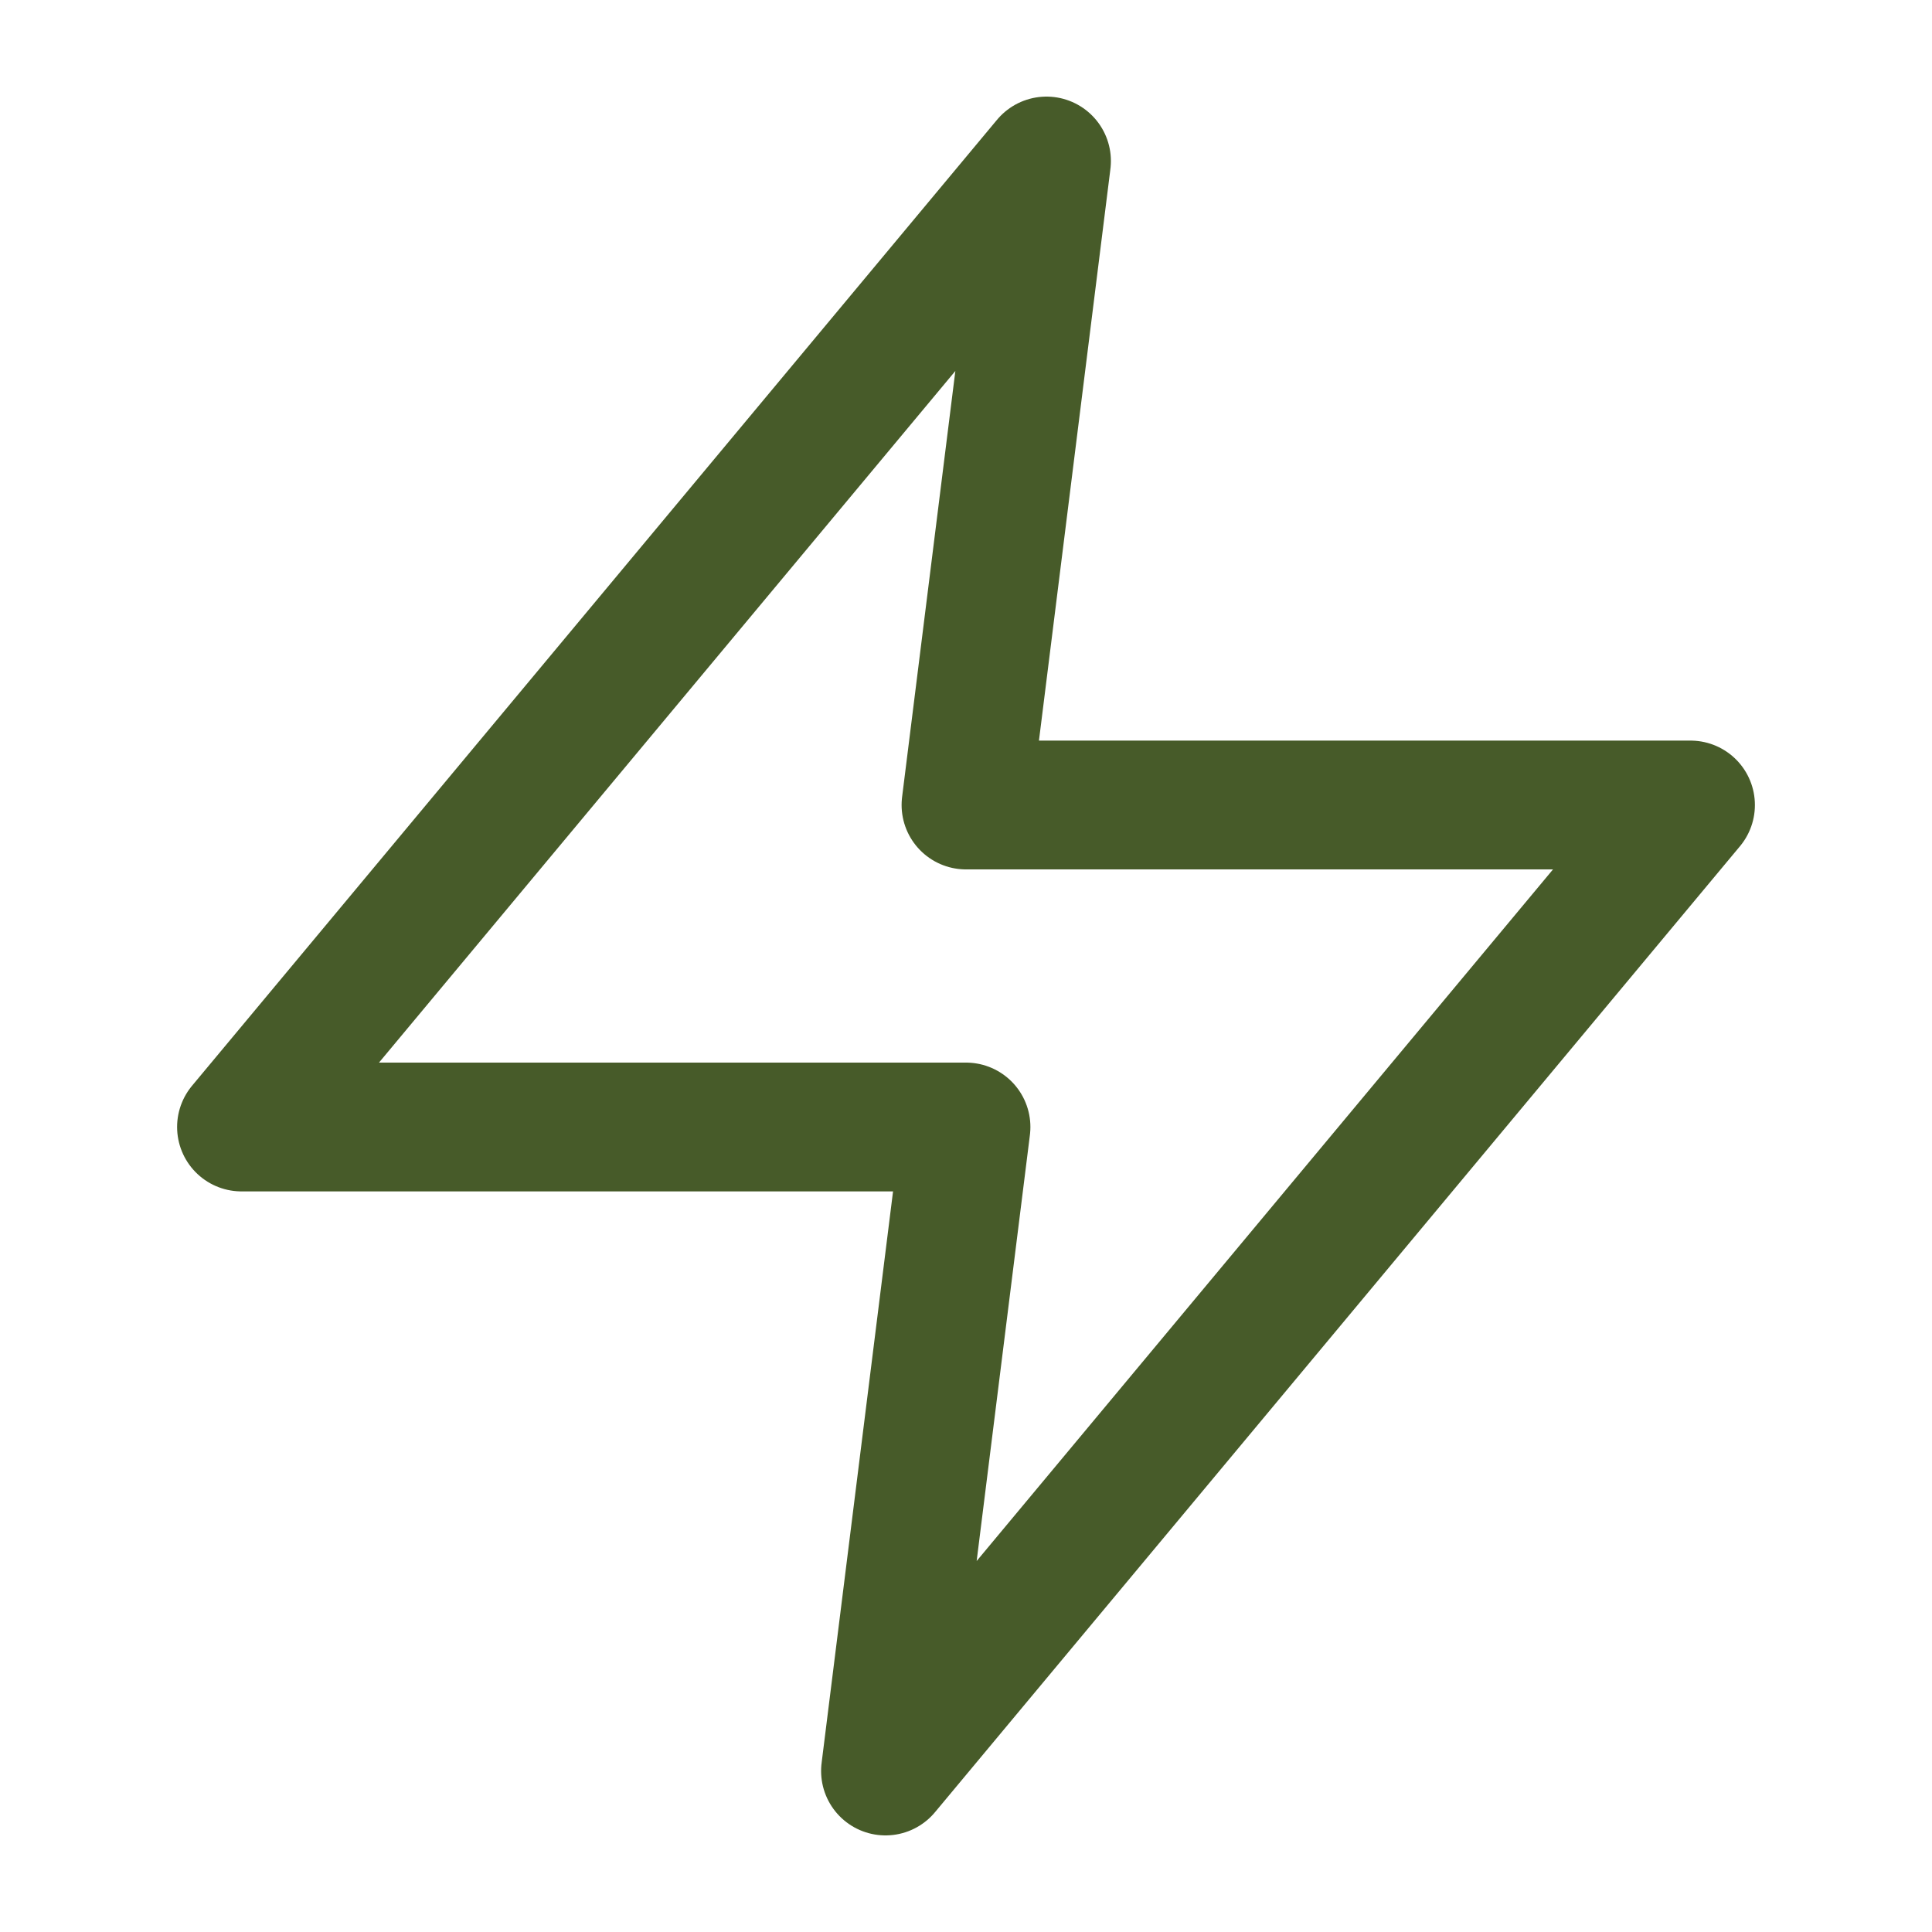
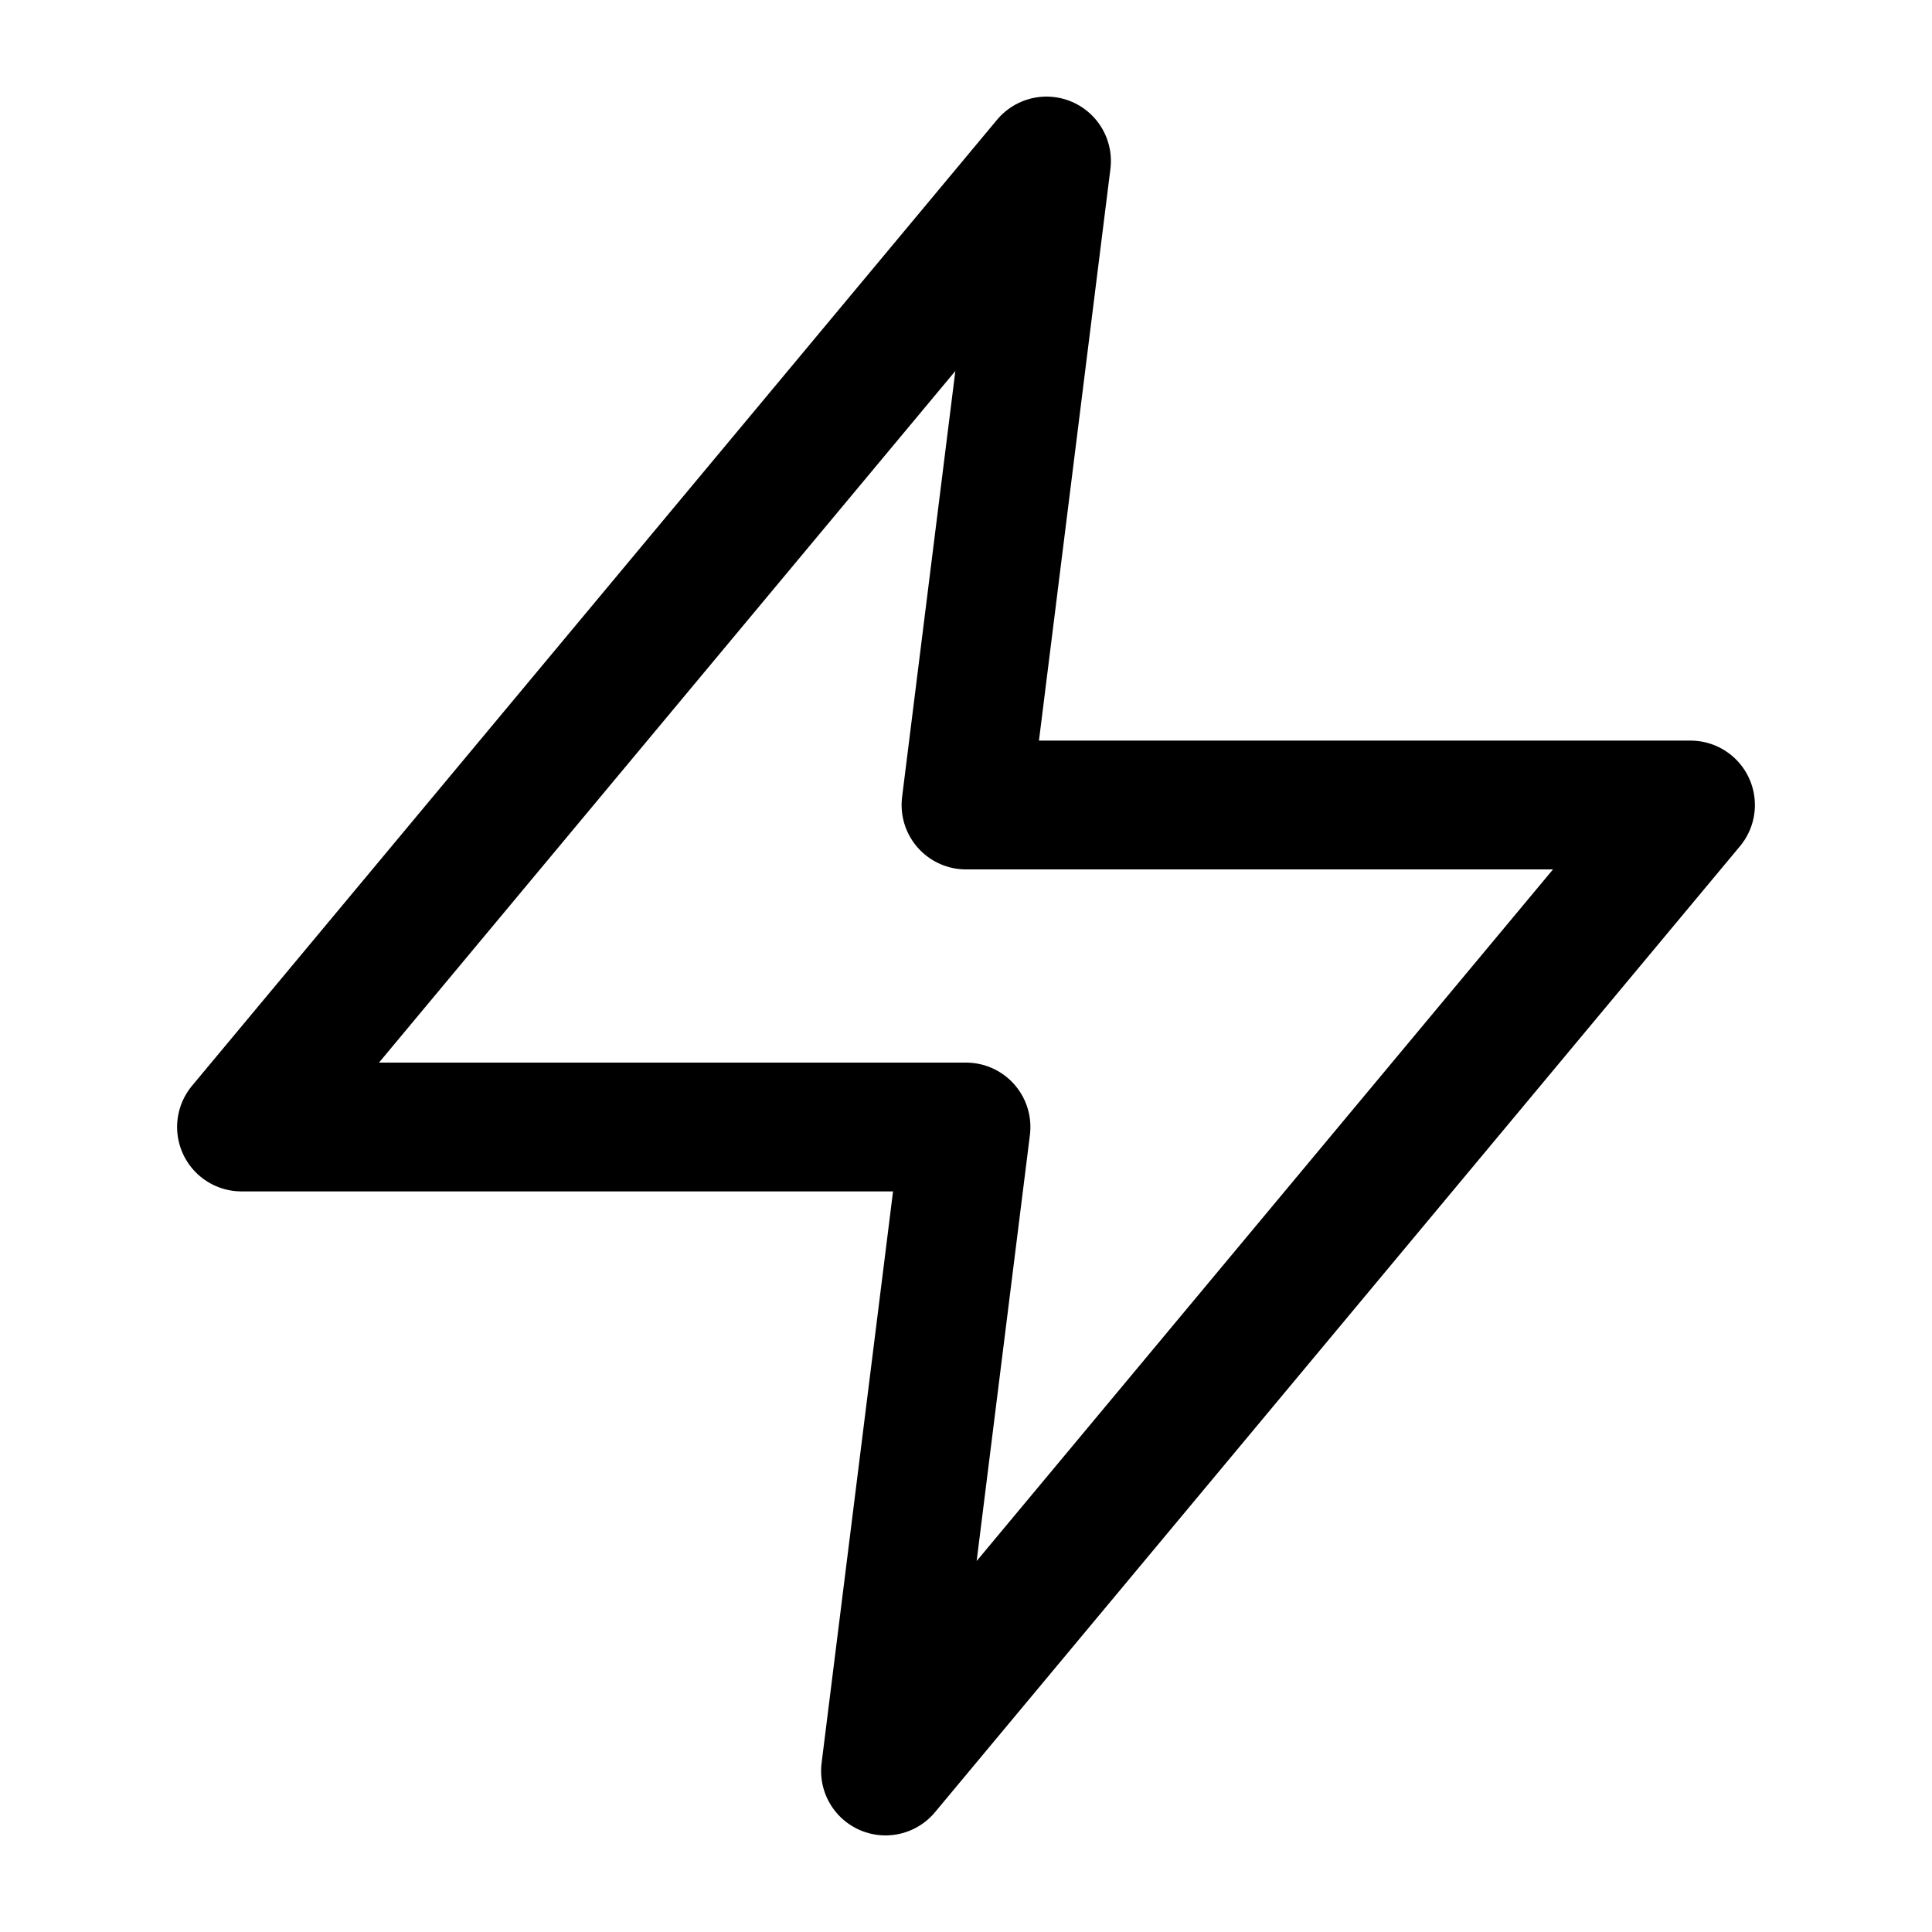
- <svg xmlns="http://www.w3.org/2000/svg" viewBox="0 0 24 24" fill="none" stroke="#475b29" stroke-width="1.6" stroke-linecap="round" stroke-linejoin="round">
+ <svg xmlns="http://www.w3.org/2000/svg" viewBox="0 0 24 24" fill="none" stroke="currentColor" stroke-width="1.6" stroke-linecap="round" stroke-linejoin="round">
  <polygon points="13 2 3 14 12 14 11 22 21 10 12 10 13 2" />
</svg>
